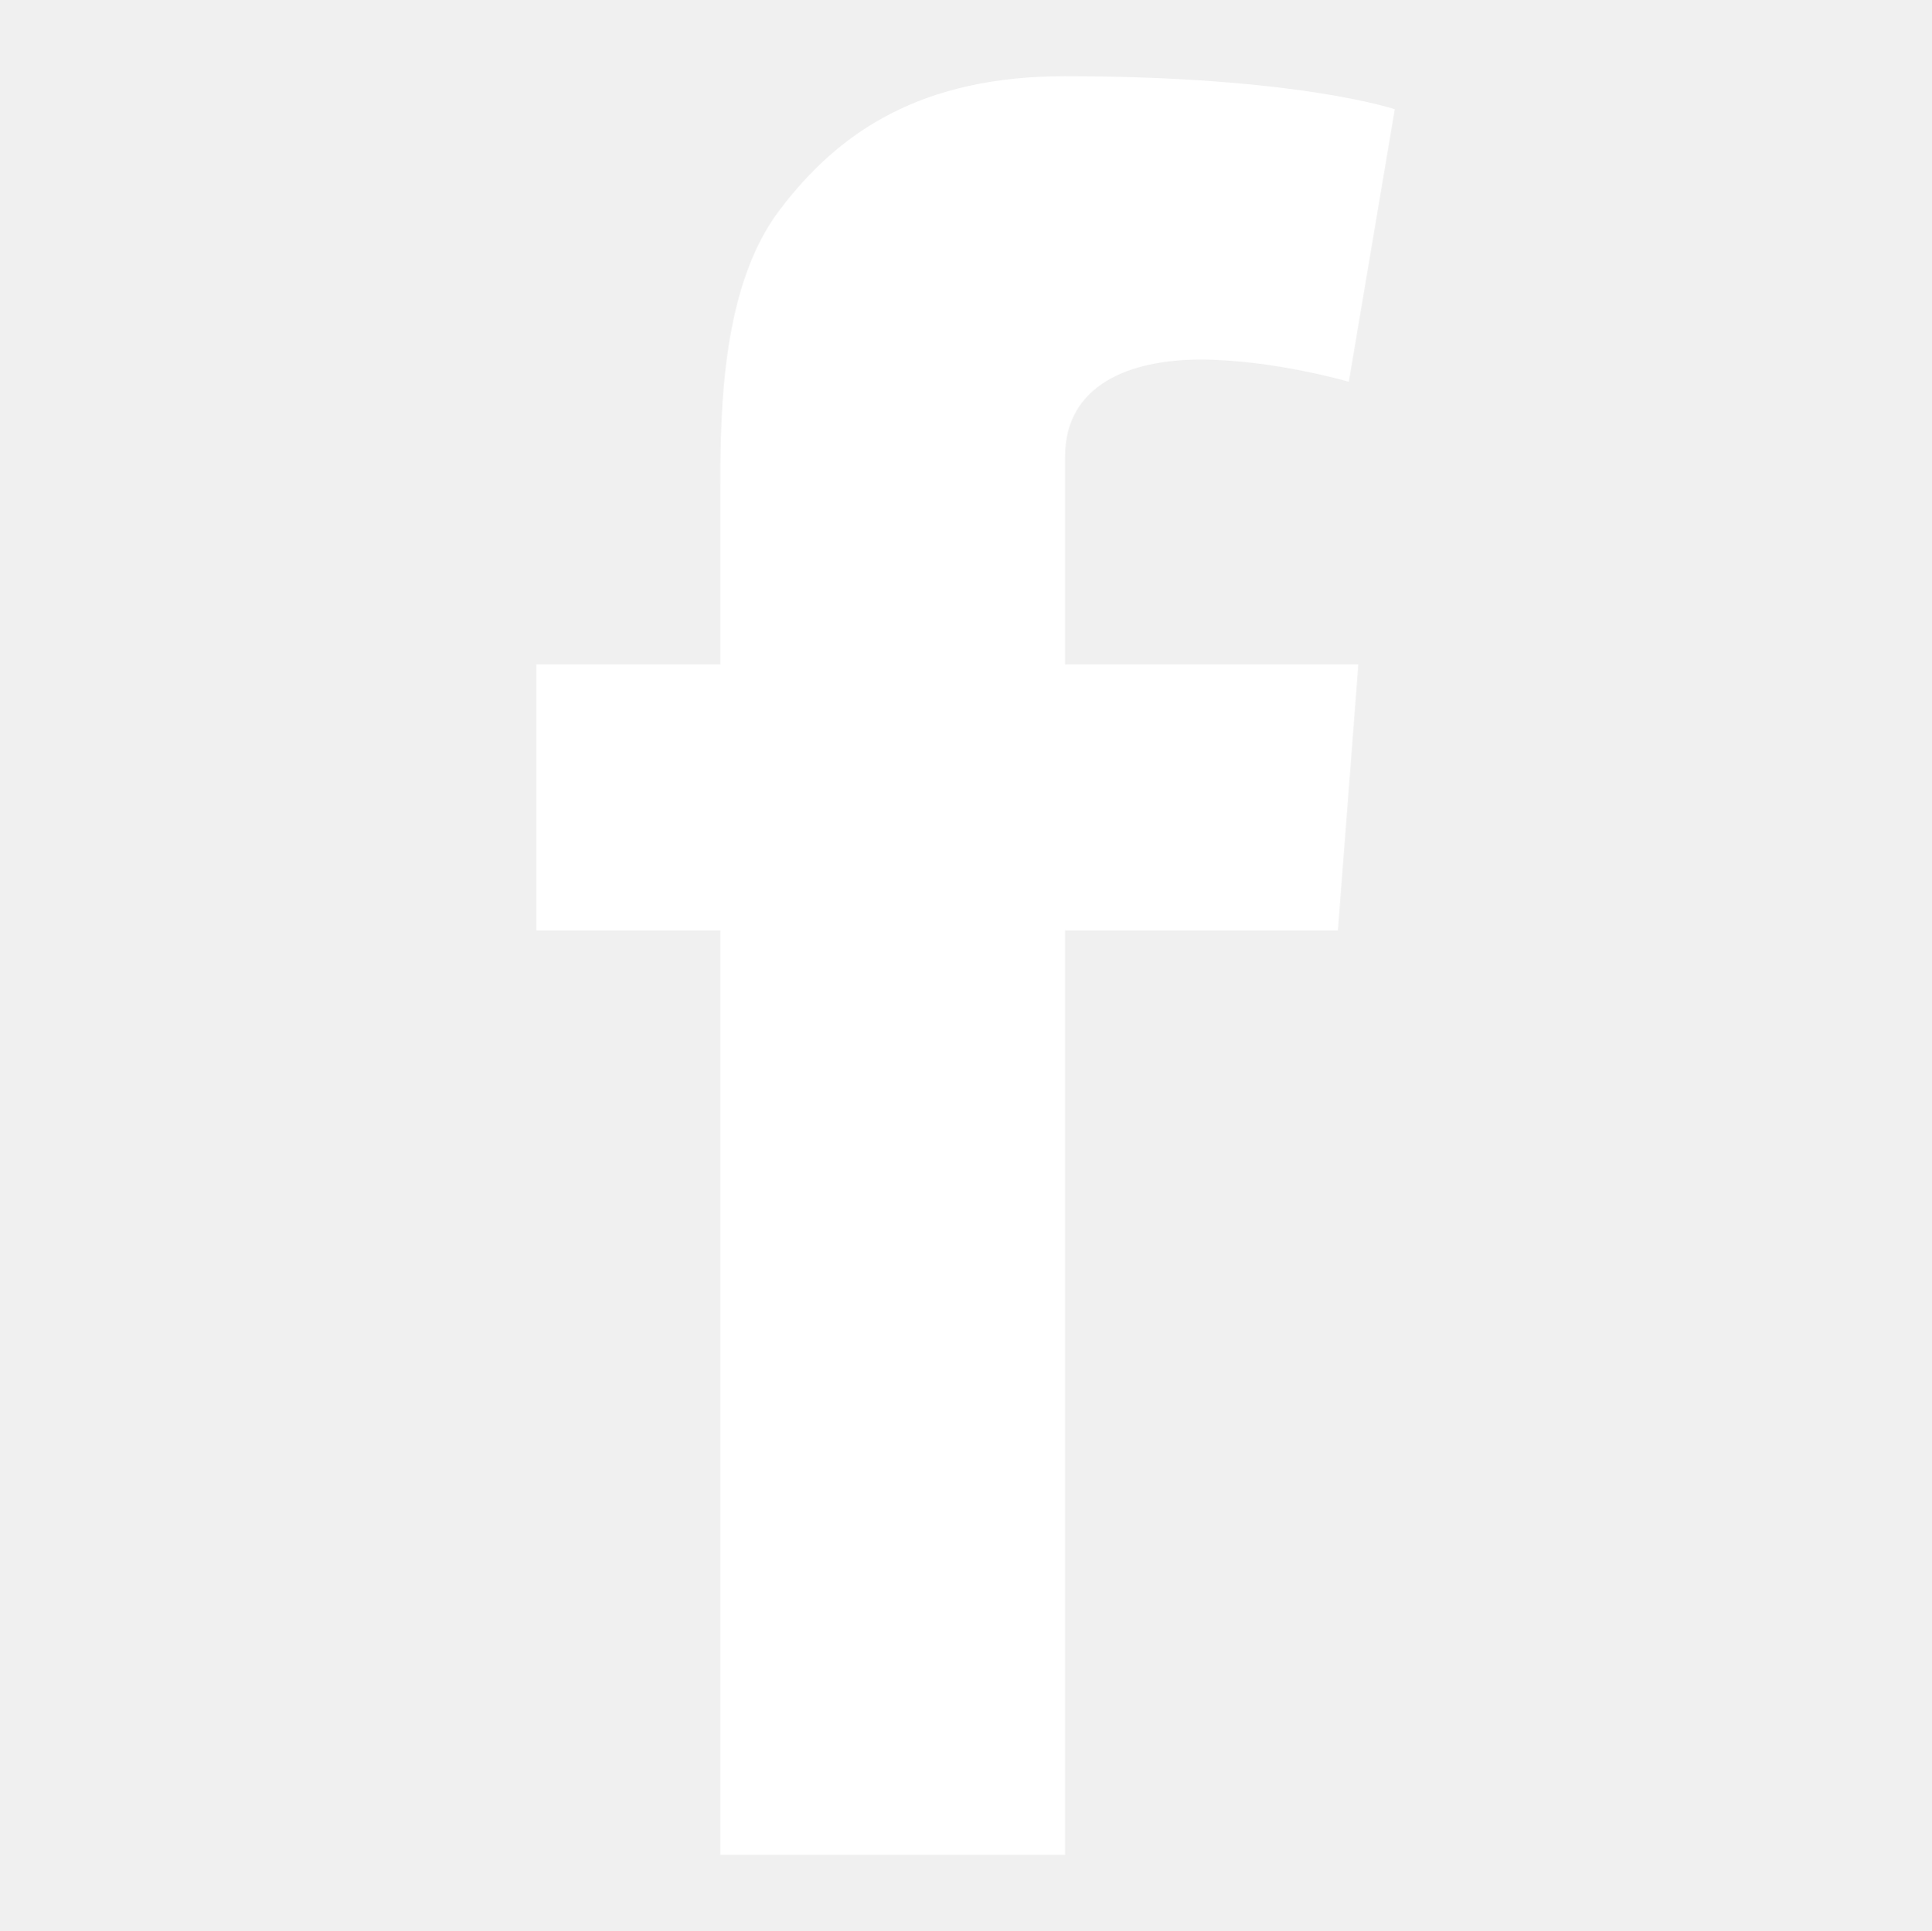
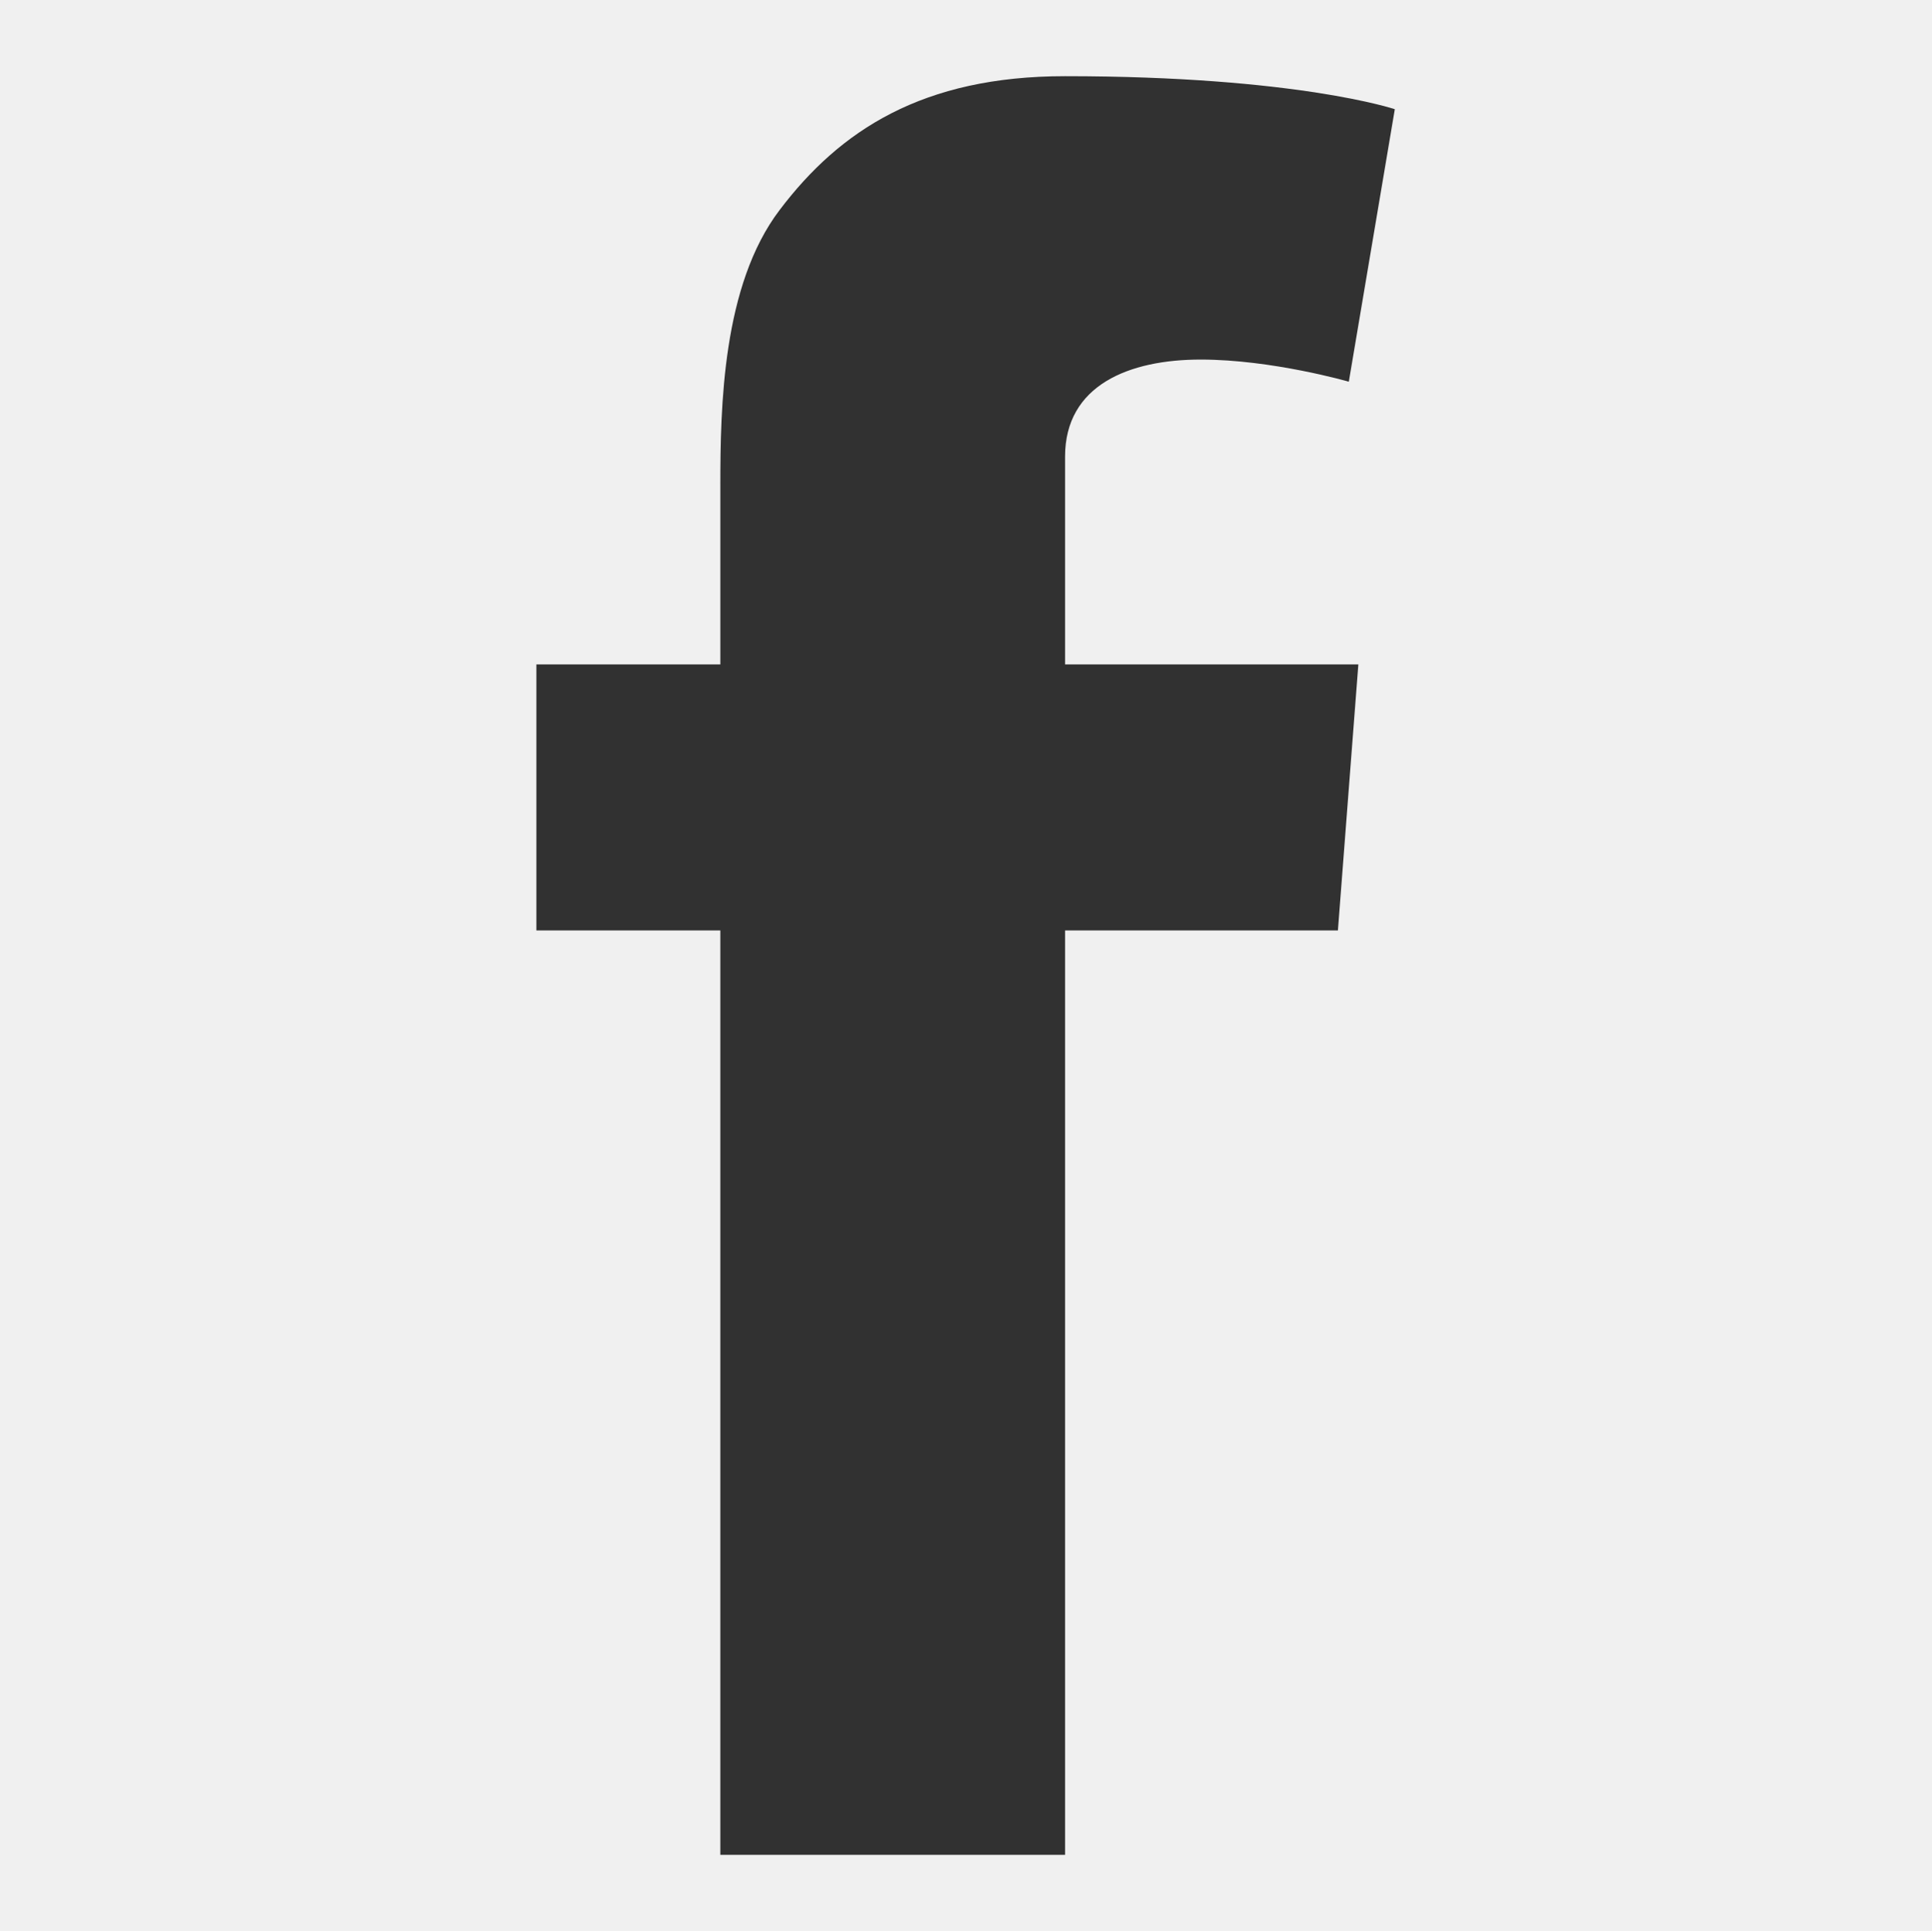
<svg xmlns="http://www.w3.org/2000/svg" version="1.1" id="Layer_1" x="0px" y="0px" width="283.465px" height="283.464px" viewBox="0 0 283.465 283.464" enable-background="new 0 0 283.465 283.464" xml:space="preserve">
-   <path fill="#FFFFFF" d="M78.732,97.532h27V85.283v-12v-2.001c0-11.55,0.298-29.4,8.698-40.449c8.85-11.702,21-19.65,41.901-19.65  c34.048,0,48.4,4.849,48.4,4.849l-6.75,40.001c0,0-11.25-3.251-21.75-3.251s-19.9,3.75-19.9,14.25v4.25v14.001v12.249h43.048  l-3,39.05h-40.048v135.7h-50.6v-135.7h-27V97.532L78.732,97.532z" />
+   <path fill="#313131" d="M78.732,97.532h27V85.283v-12v-2.001c0-11.55,0.298-29.4,8.698-40.449c8.85-11.702,21-19.65,41.901-19.65  c34.048,0,48.4,4.849,48.4,4.849l-6.75,40.001c0,0-11.25-3.251-21.75-3.251s-19.9,3.75-19.9,14.25v4.25v14.001v12.249h43.048  l-3,39.05h-40.048v135.7h-50.6v-135.7h-27v-39.05H78.732z" />
</svg>
